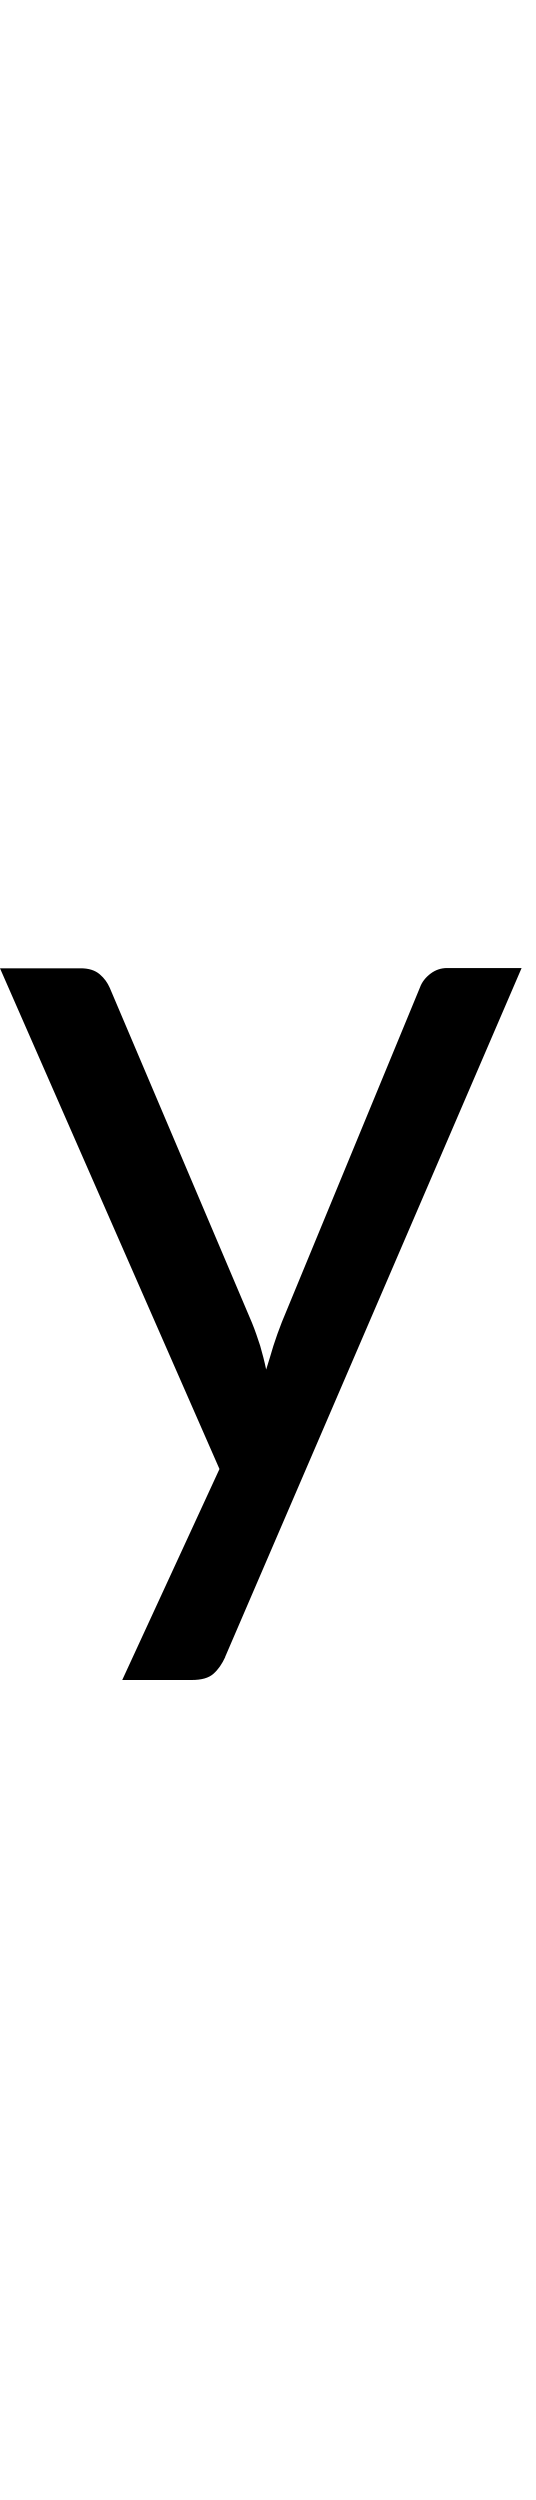
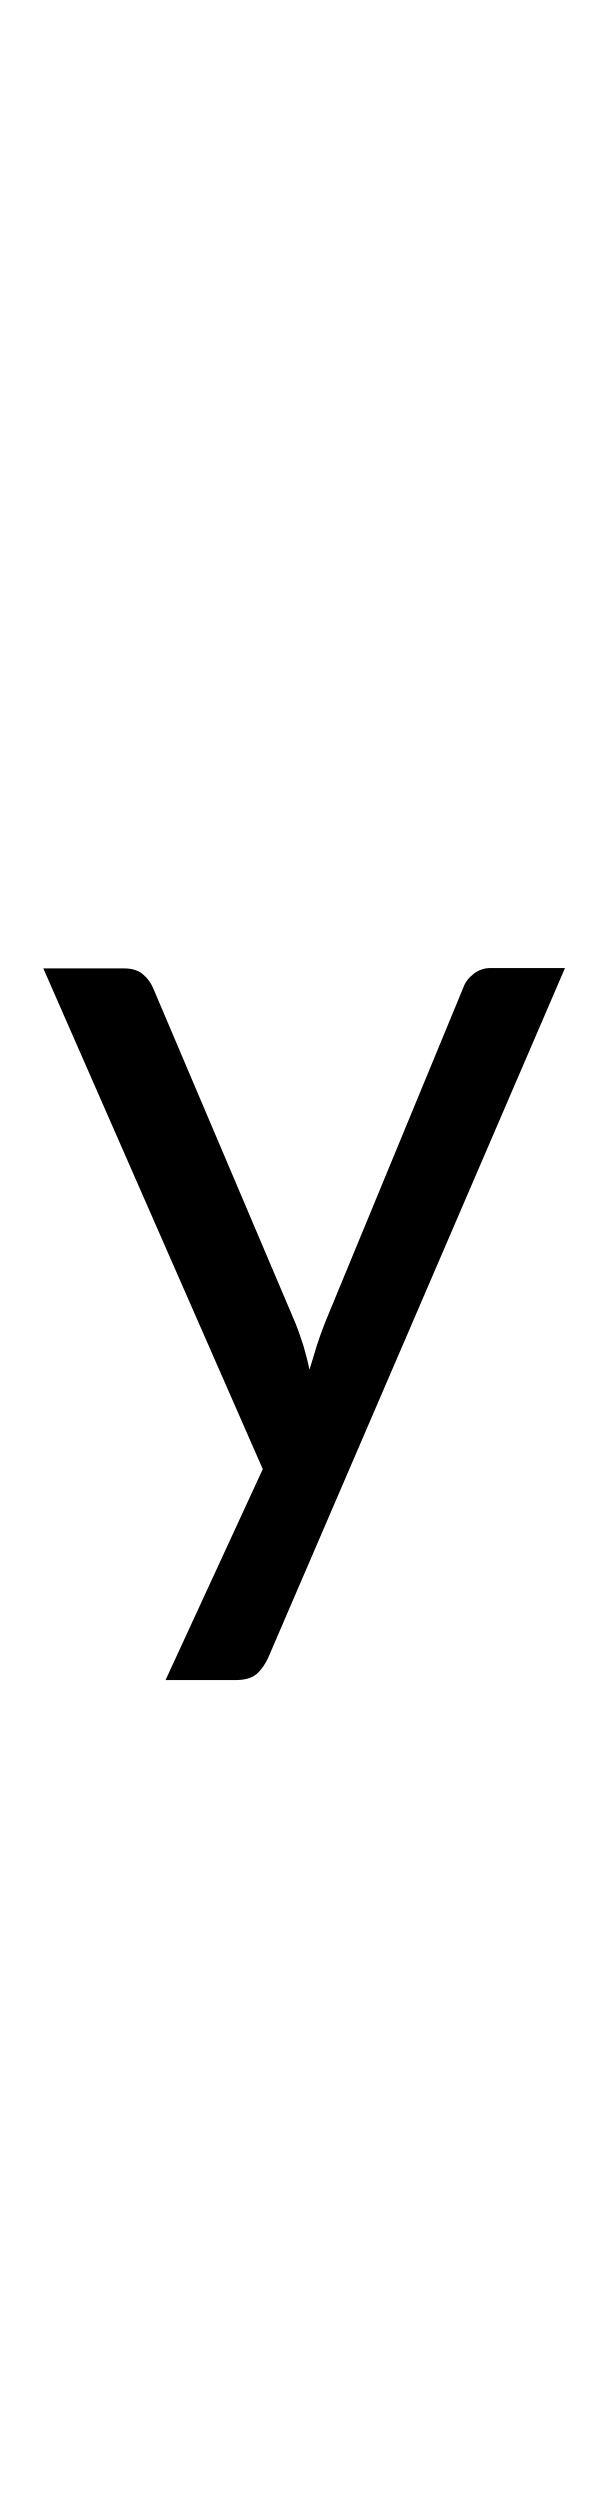
- <svg xmlns="http://www.w3.org/2000/svg" version="1.1" width="6" height="28" viewBox="0 0 6 28">
+ <svg xmlns="http://www.w3.org/2000/svg" version="1.1" id="Capa_1" x="0px" y="0px" width="6.812px" height="28px" viewBox="0 0 6.812 28" enable-background="new 0 0 6.812 28" xml:space="preserve">
  <g id="icomoon-ignore">
-     <line stroke-width="1" x1="" y1="" x2="" y2="" stroke="#449FDB" opacity="" />
+     <line fill="none" stroke="#449FDB" x1="3.406" y1="0" x2="3.406" y2="0" />
  </g>
-   <path d="M2.523 18.558c-0.036 0.078-0.078 0.14-0.132 0.188s-0.134 0.070-0.244 0.070h-0.778l1.089-2.363-2.458-5.608h0.904c0.090 0 0.16 0.022 0.213 0.067s0.087 0.095 0.112 0.151l1.593 3.752c0.036 0.087 0.064 0.174 0.092 0.258 0.025 0.087 0.048 0.174 0.067 0.266 0.028-0.090 0.056-0.179 0.081-0.266 0.028-0.087 0.059-0.174 0.095-0.266l1.546-3.746c0.022-0.062 0.064-0.115 0.12-0.157s0.118-0.062 0.185-0.062h0.834l-3.321 7.717z" opacity="1" visibility="false" fill="#000000" />
+   <path d="M3.008,18.559c-0.036,0.077-0.078,0.14-0.132,0.188c-0.054,0.048-0.134,0.07-0.244,0.07H1.854l1.089-2.363l-2.458-5.608  h0.904c0.09,0,0.16,0.022,0.213,0.067c0.053,0.045,0.087,0.095,0.112,0.151l1.593,3.751c0.036,0.088,0.064,0.175,0.092,0.259  c0.025,0.087,0.048,0.174,0.067,0.266c0.028-0.09,0.056-0.179,0.081-0.266c0.028-0.087,0.06-0.175,0.096-0.267l1.546-3.746  c0.021-0.062,0.064-0.115,0.12-0.157s0.118-0.062,0.185-0.062h0.834l-3.321,7.717H3.008z" />
</svg>
